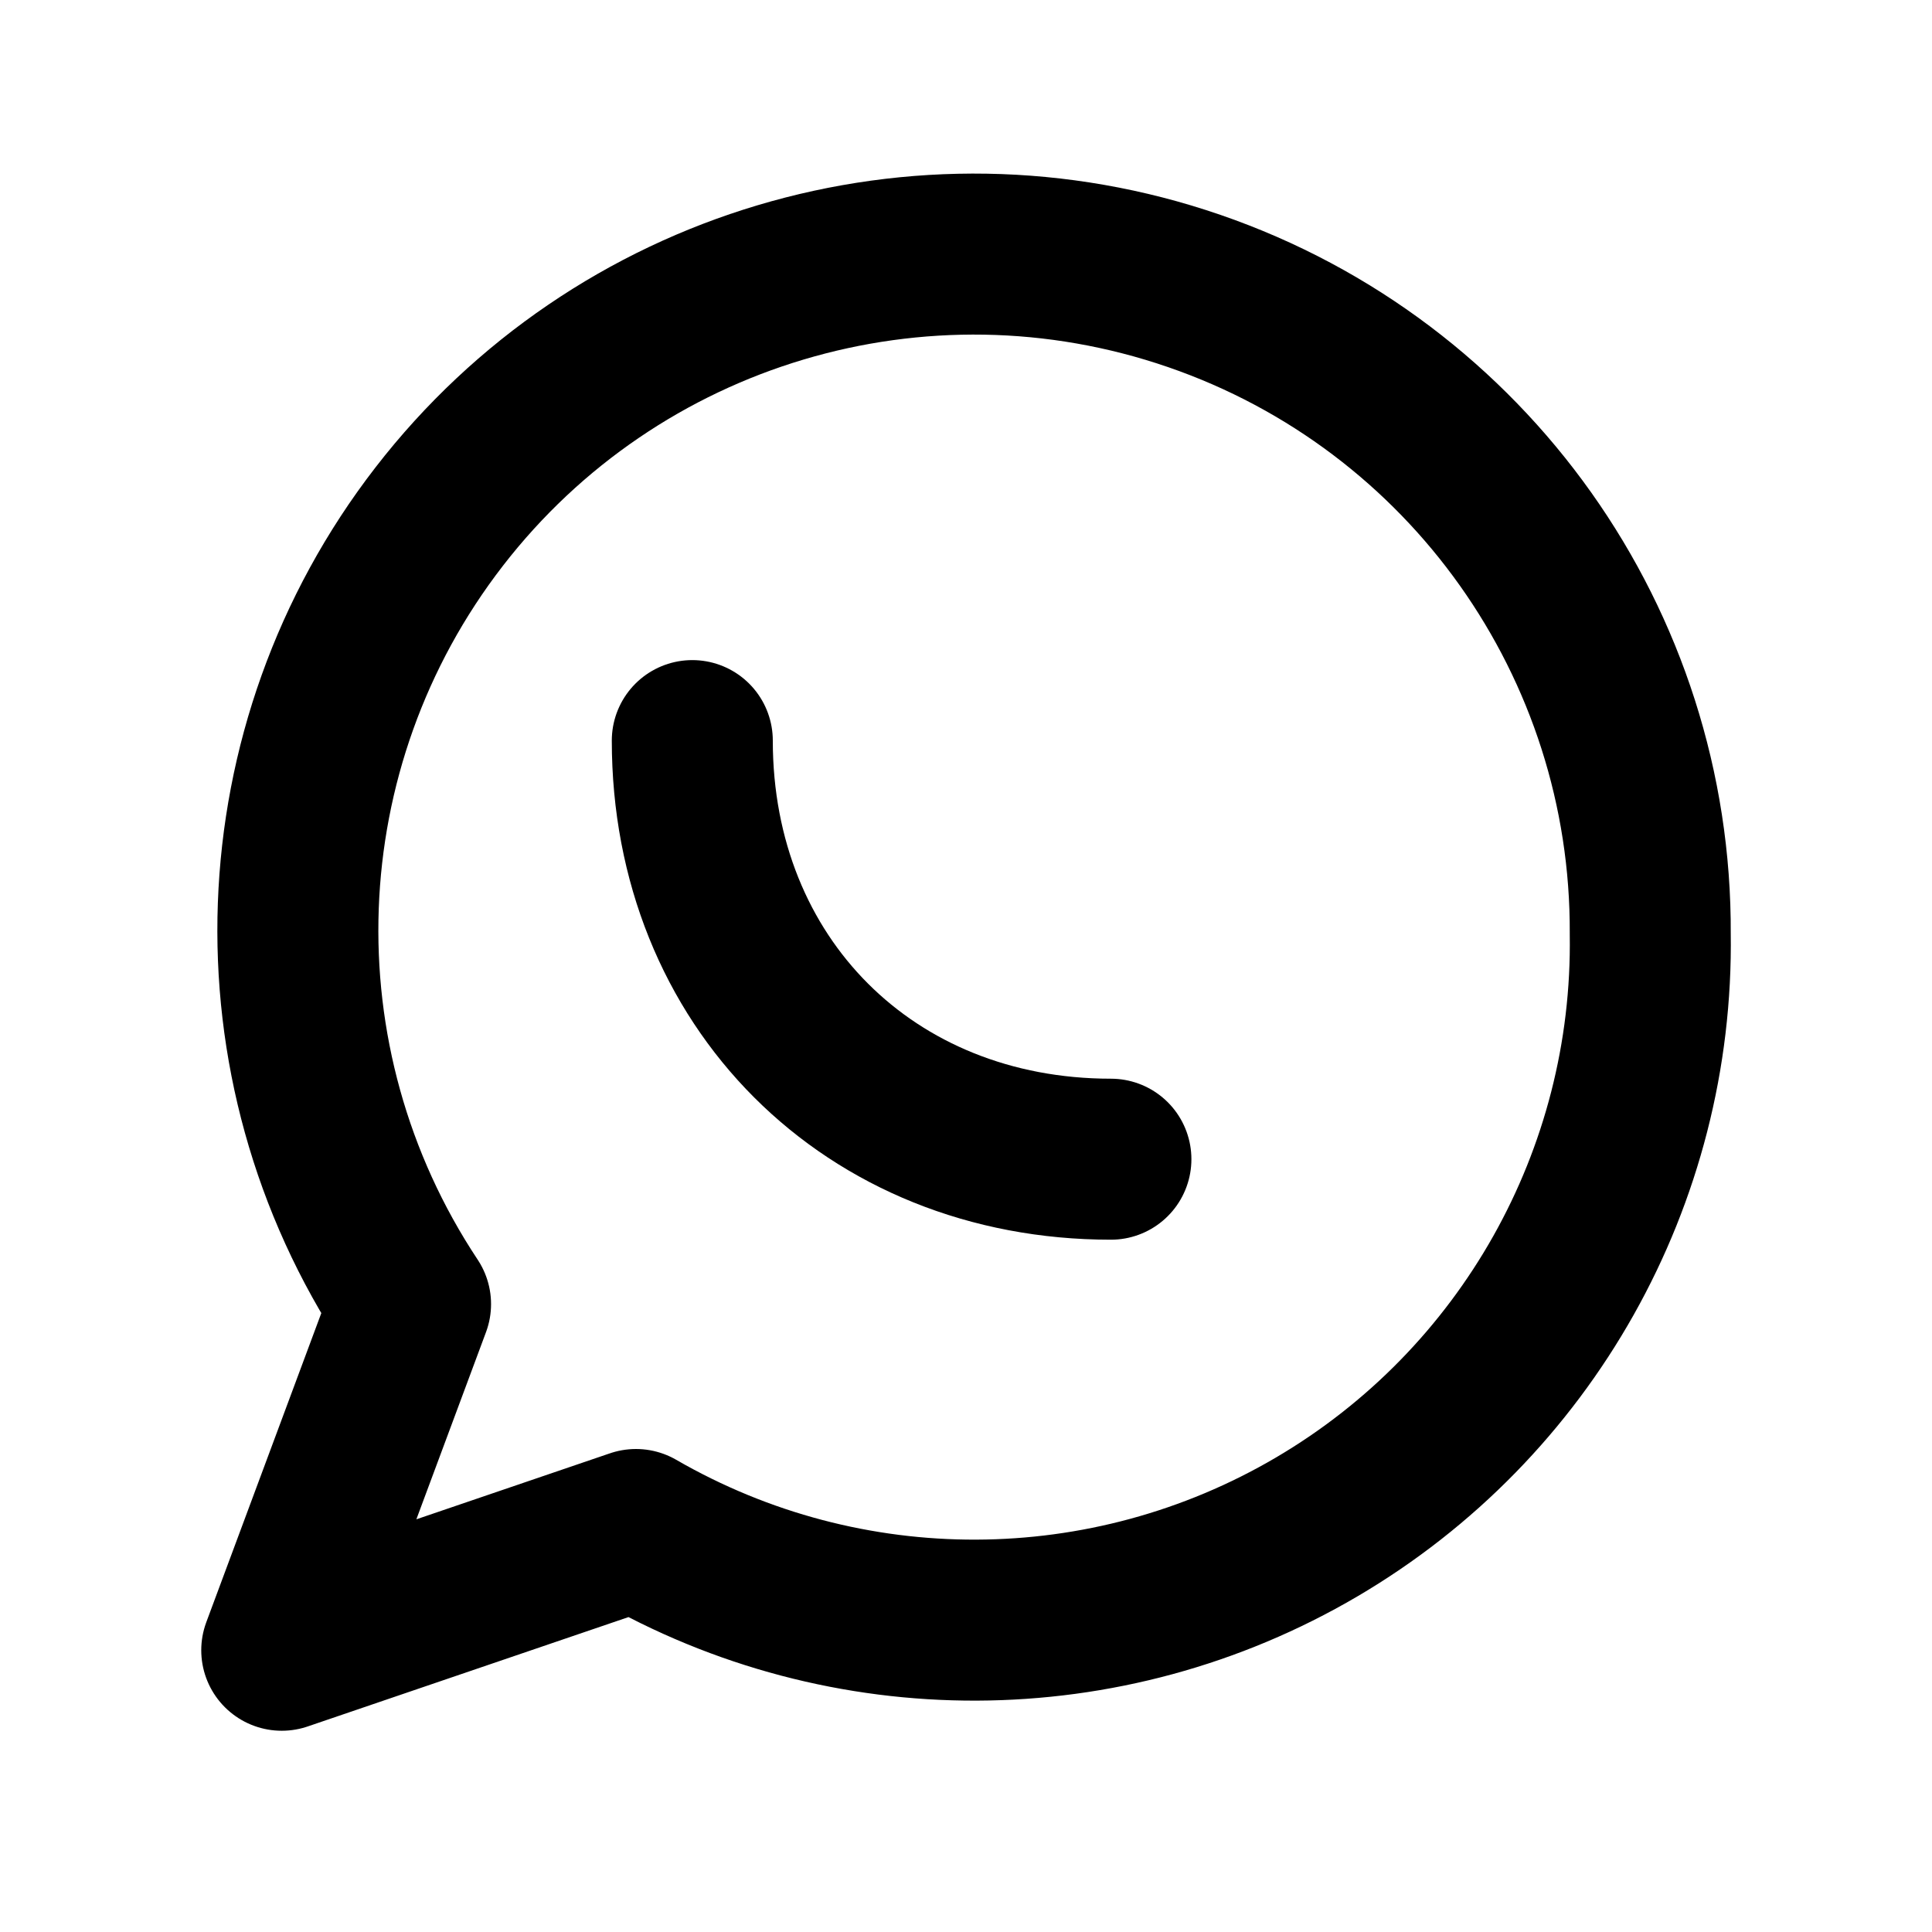
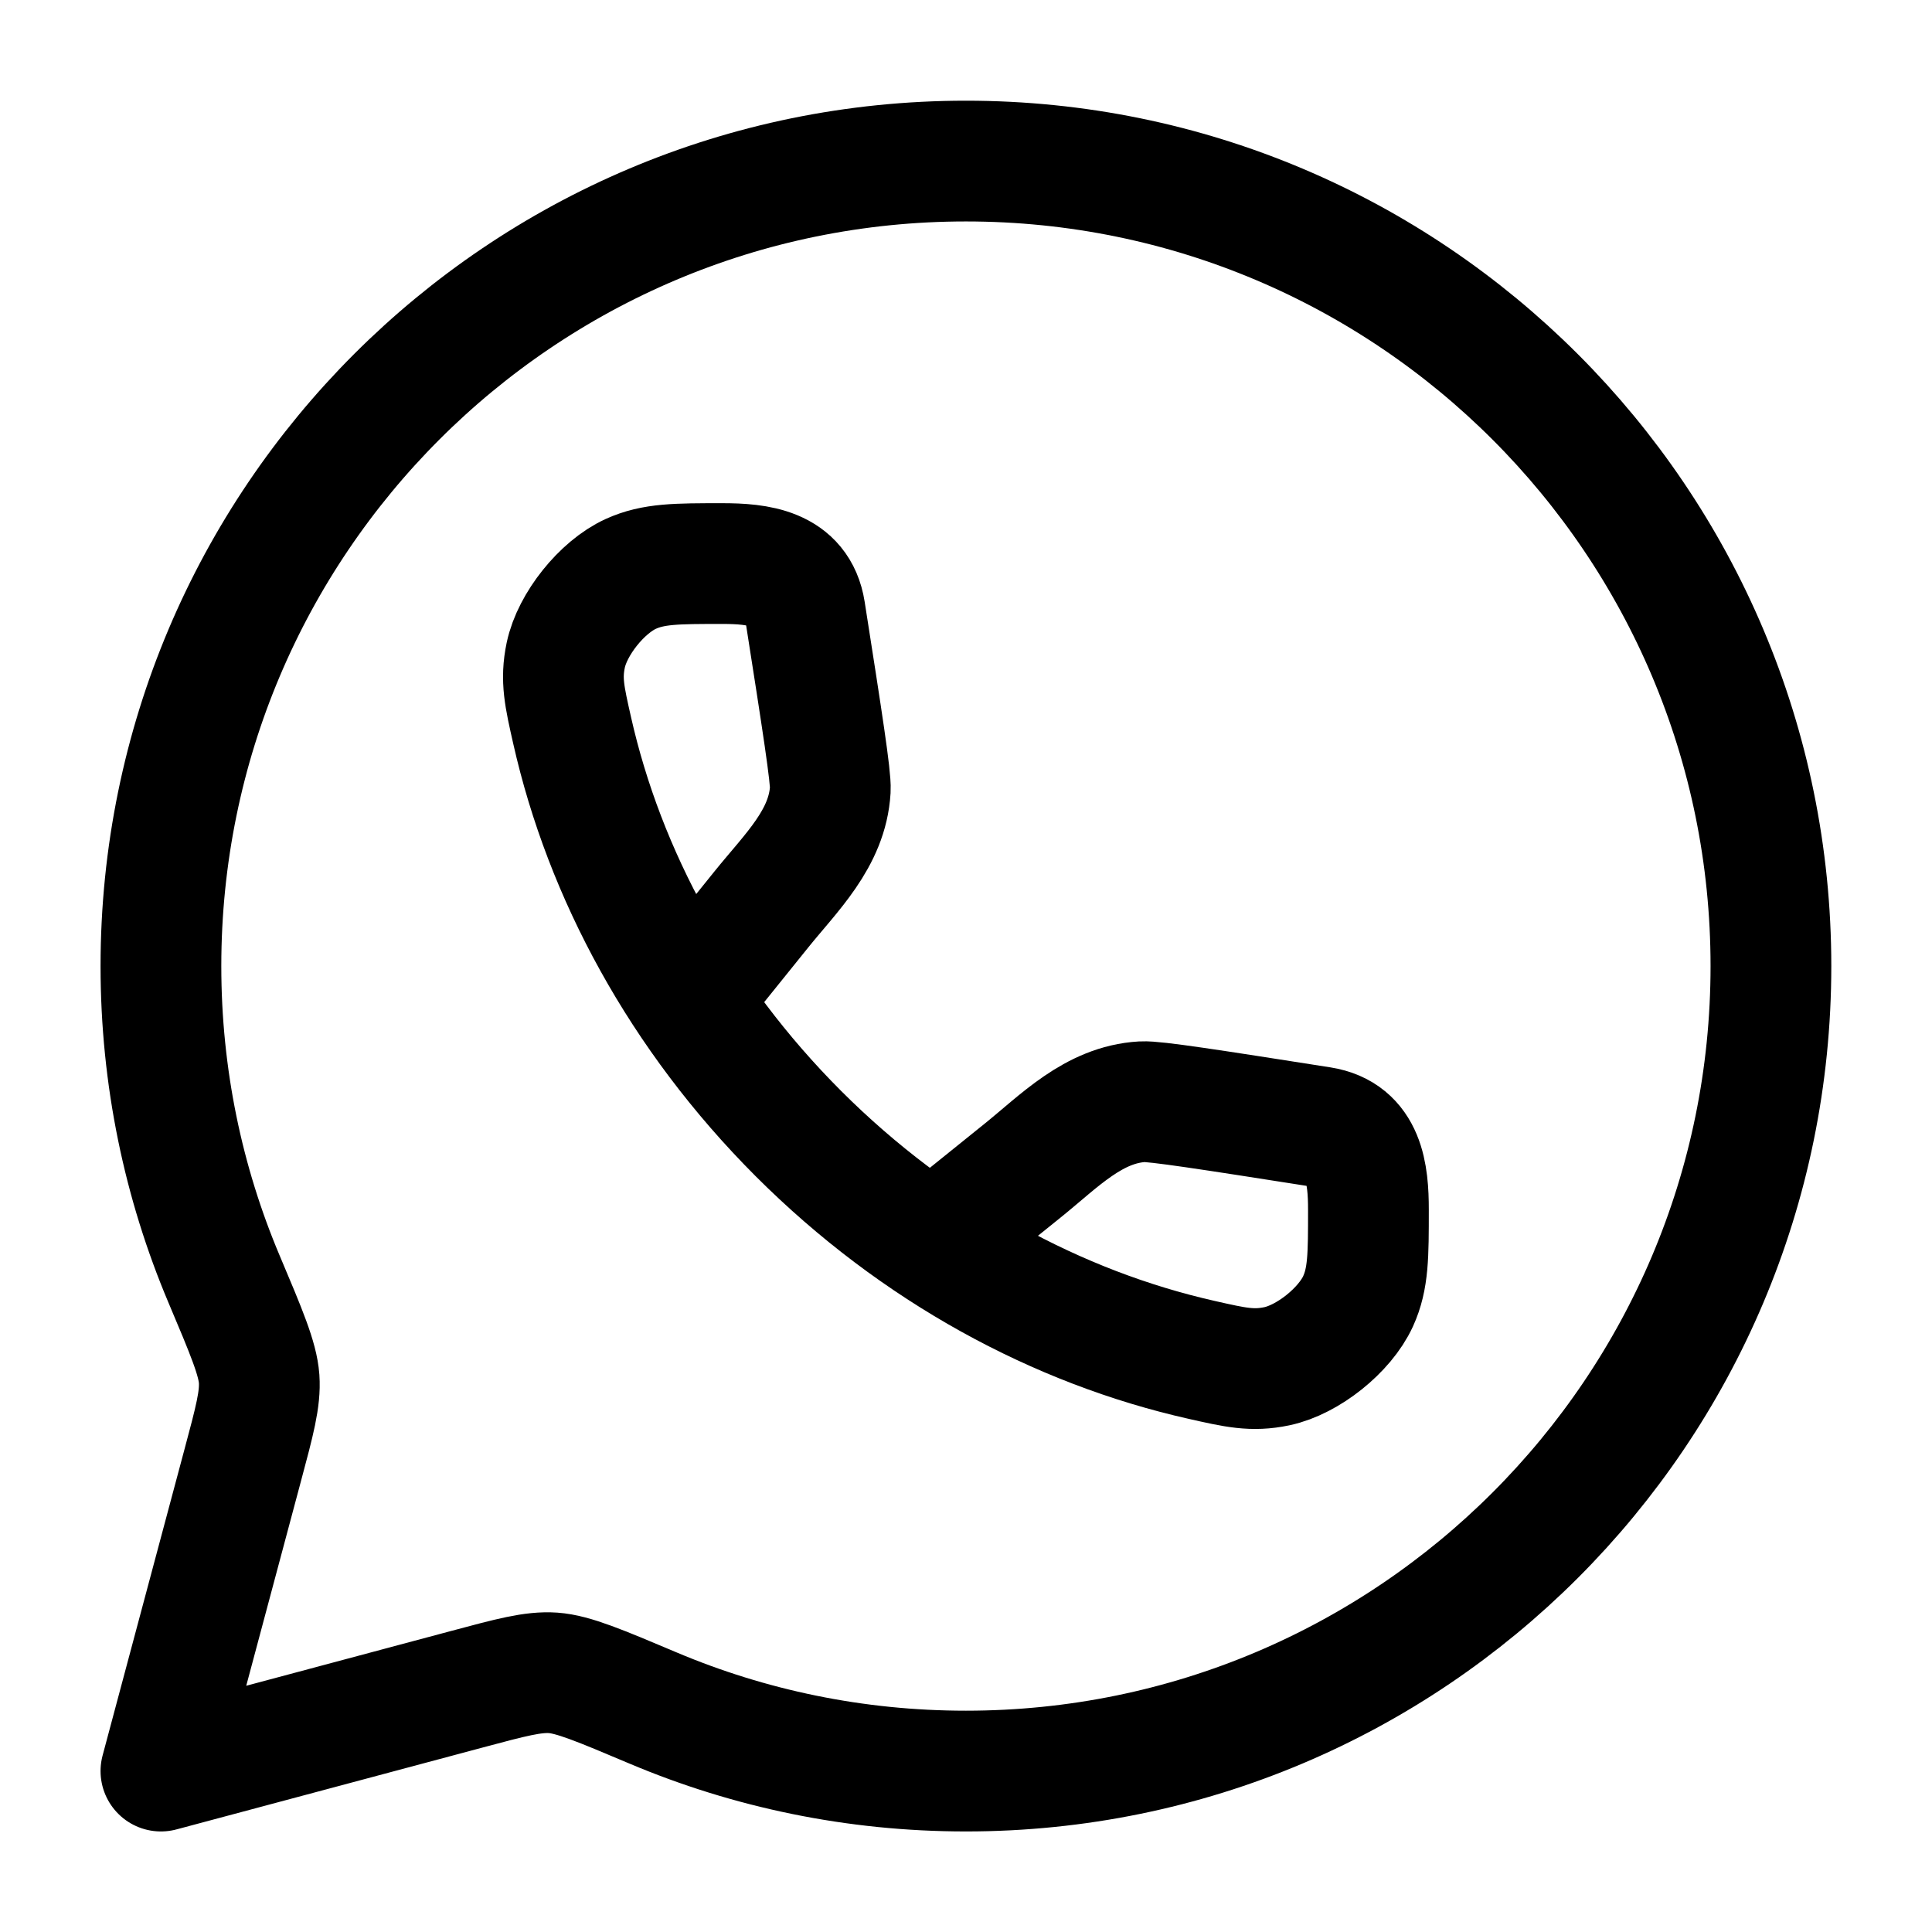
- <svg xmlns="http://www.w3.org/2000/svg" viewBox="0 0 24 24" fill="none" stroke="#000000" stroke-width="2" stroke-linecap="round" stroke-linejoin="round">
-   <path d="M20.5 11.6A8.4 8.4 0 0 1 7.9 19L3.5 20.5l1.6-4.3a8.4 8.4 0 1 1 15.4-4.6z" />
-   <path d="M8.6 9.2c0 3 2.2 5.2 5.2 5.2" />
+ <svg xmlns="http://www.w3.org/2000/svg" width="24" height="24" viewBox="0 0 24 24" fill="none">
+   <g transform="translate(1.2491,22.7509) scale(1,-1)">
+     <g>
+       <path d="M10.75 0.75C16.273 0.75 20.75 5.227 20.75 10.75C20.75 16.273 16.273 20.75 10.75 20.75C5.227 20.75 0.75 16.273 0.75 10.75C0.75 9.371 1.029 8.057 1.534 6.862C1.813 6.202 1.952 5.872 1.97 5.622C1.987 5.372 1.913 5.098 1.766 4.549L0.75 0.75L4.549 1.766C5.098 1.913 5.372 1.987 5.622 1.97C5.872 1.952 6.202 1.813 6.862 1.534C8.057 1.029 9.371 0.75 10.75 0.75Z" stroke="#000000" stroke-width="1.5" stroke-linejoin="round" />
+       <path d="M7.338 10.373L8.209 11.454C8.576 11.91 9.03 12.335 9.065 12.942C9.074 13.095 8.967 13.784 8.751 15.16C8.666 15.701 8.161 15.75 7.723 15.75C7.153 15.75 6.868 15.75 6.585 15.621C6.227 15.457 5.86 14.998 5.779 14.613C5.715 14.308 5.763 14.098 5.858 13.678C6.26 11.895 7.205 10.134 8.669 8.669C10.134 7.205 11.895 6.26 13.678 5.858C14.098 5.763 14.308 5.715 14.613 5.779C14.998 5.86 15.457 6.227 15.621 6.585C15.75 6.868 15.75 7.153 15.75 7.723C15.75 8.161 15.701 8.666 15.16 8.751C13.784 8.967 13.095 9.074 12.942 9.065C12.335 9.03 11.91 8.576 11.454 8.209L10.373 7.338" stroke="#000000" stroke-width="1.5" />
+     </g>
+   </g>
</svg>
